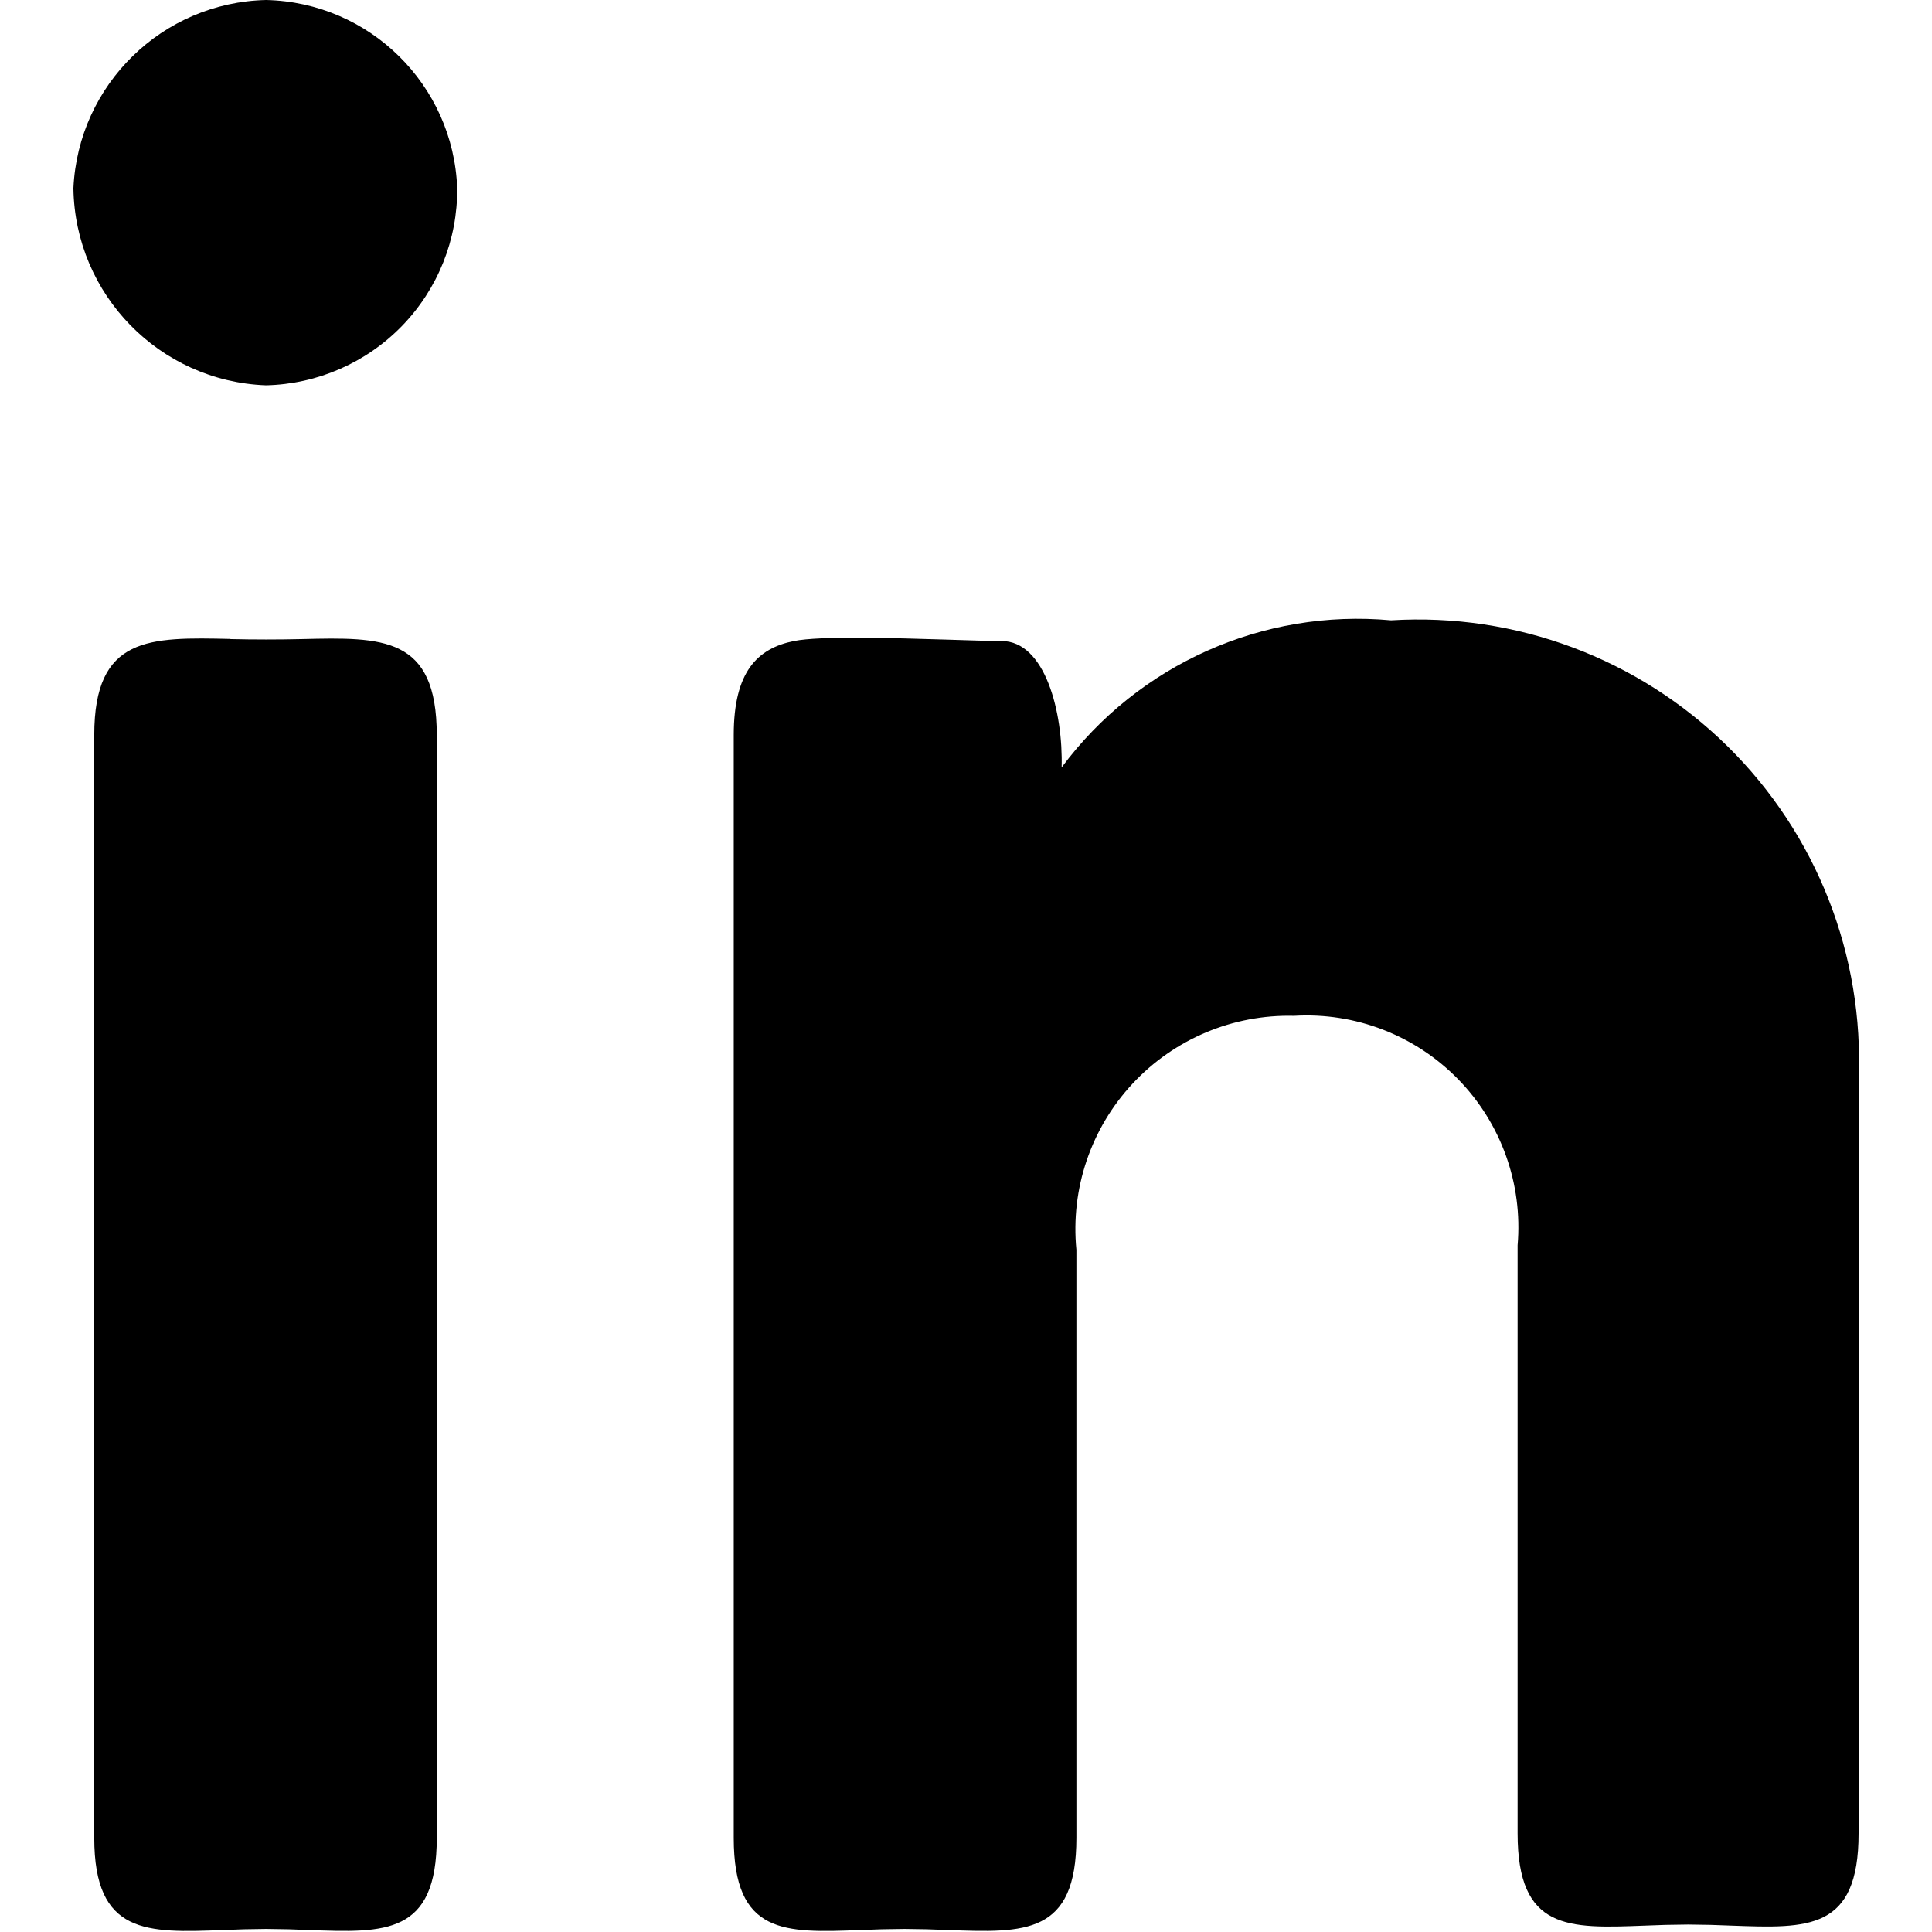
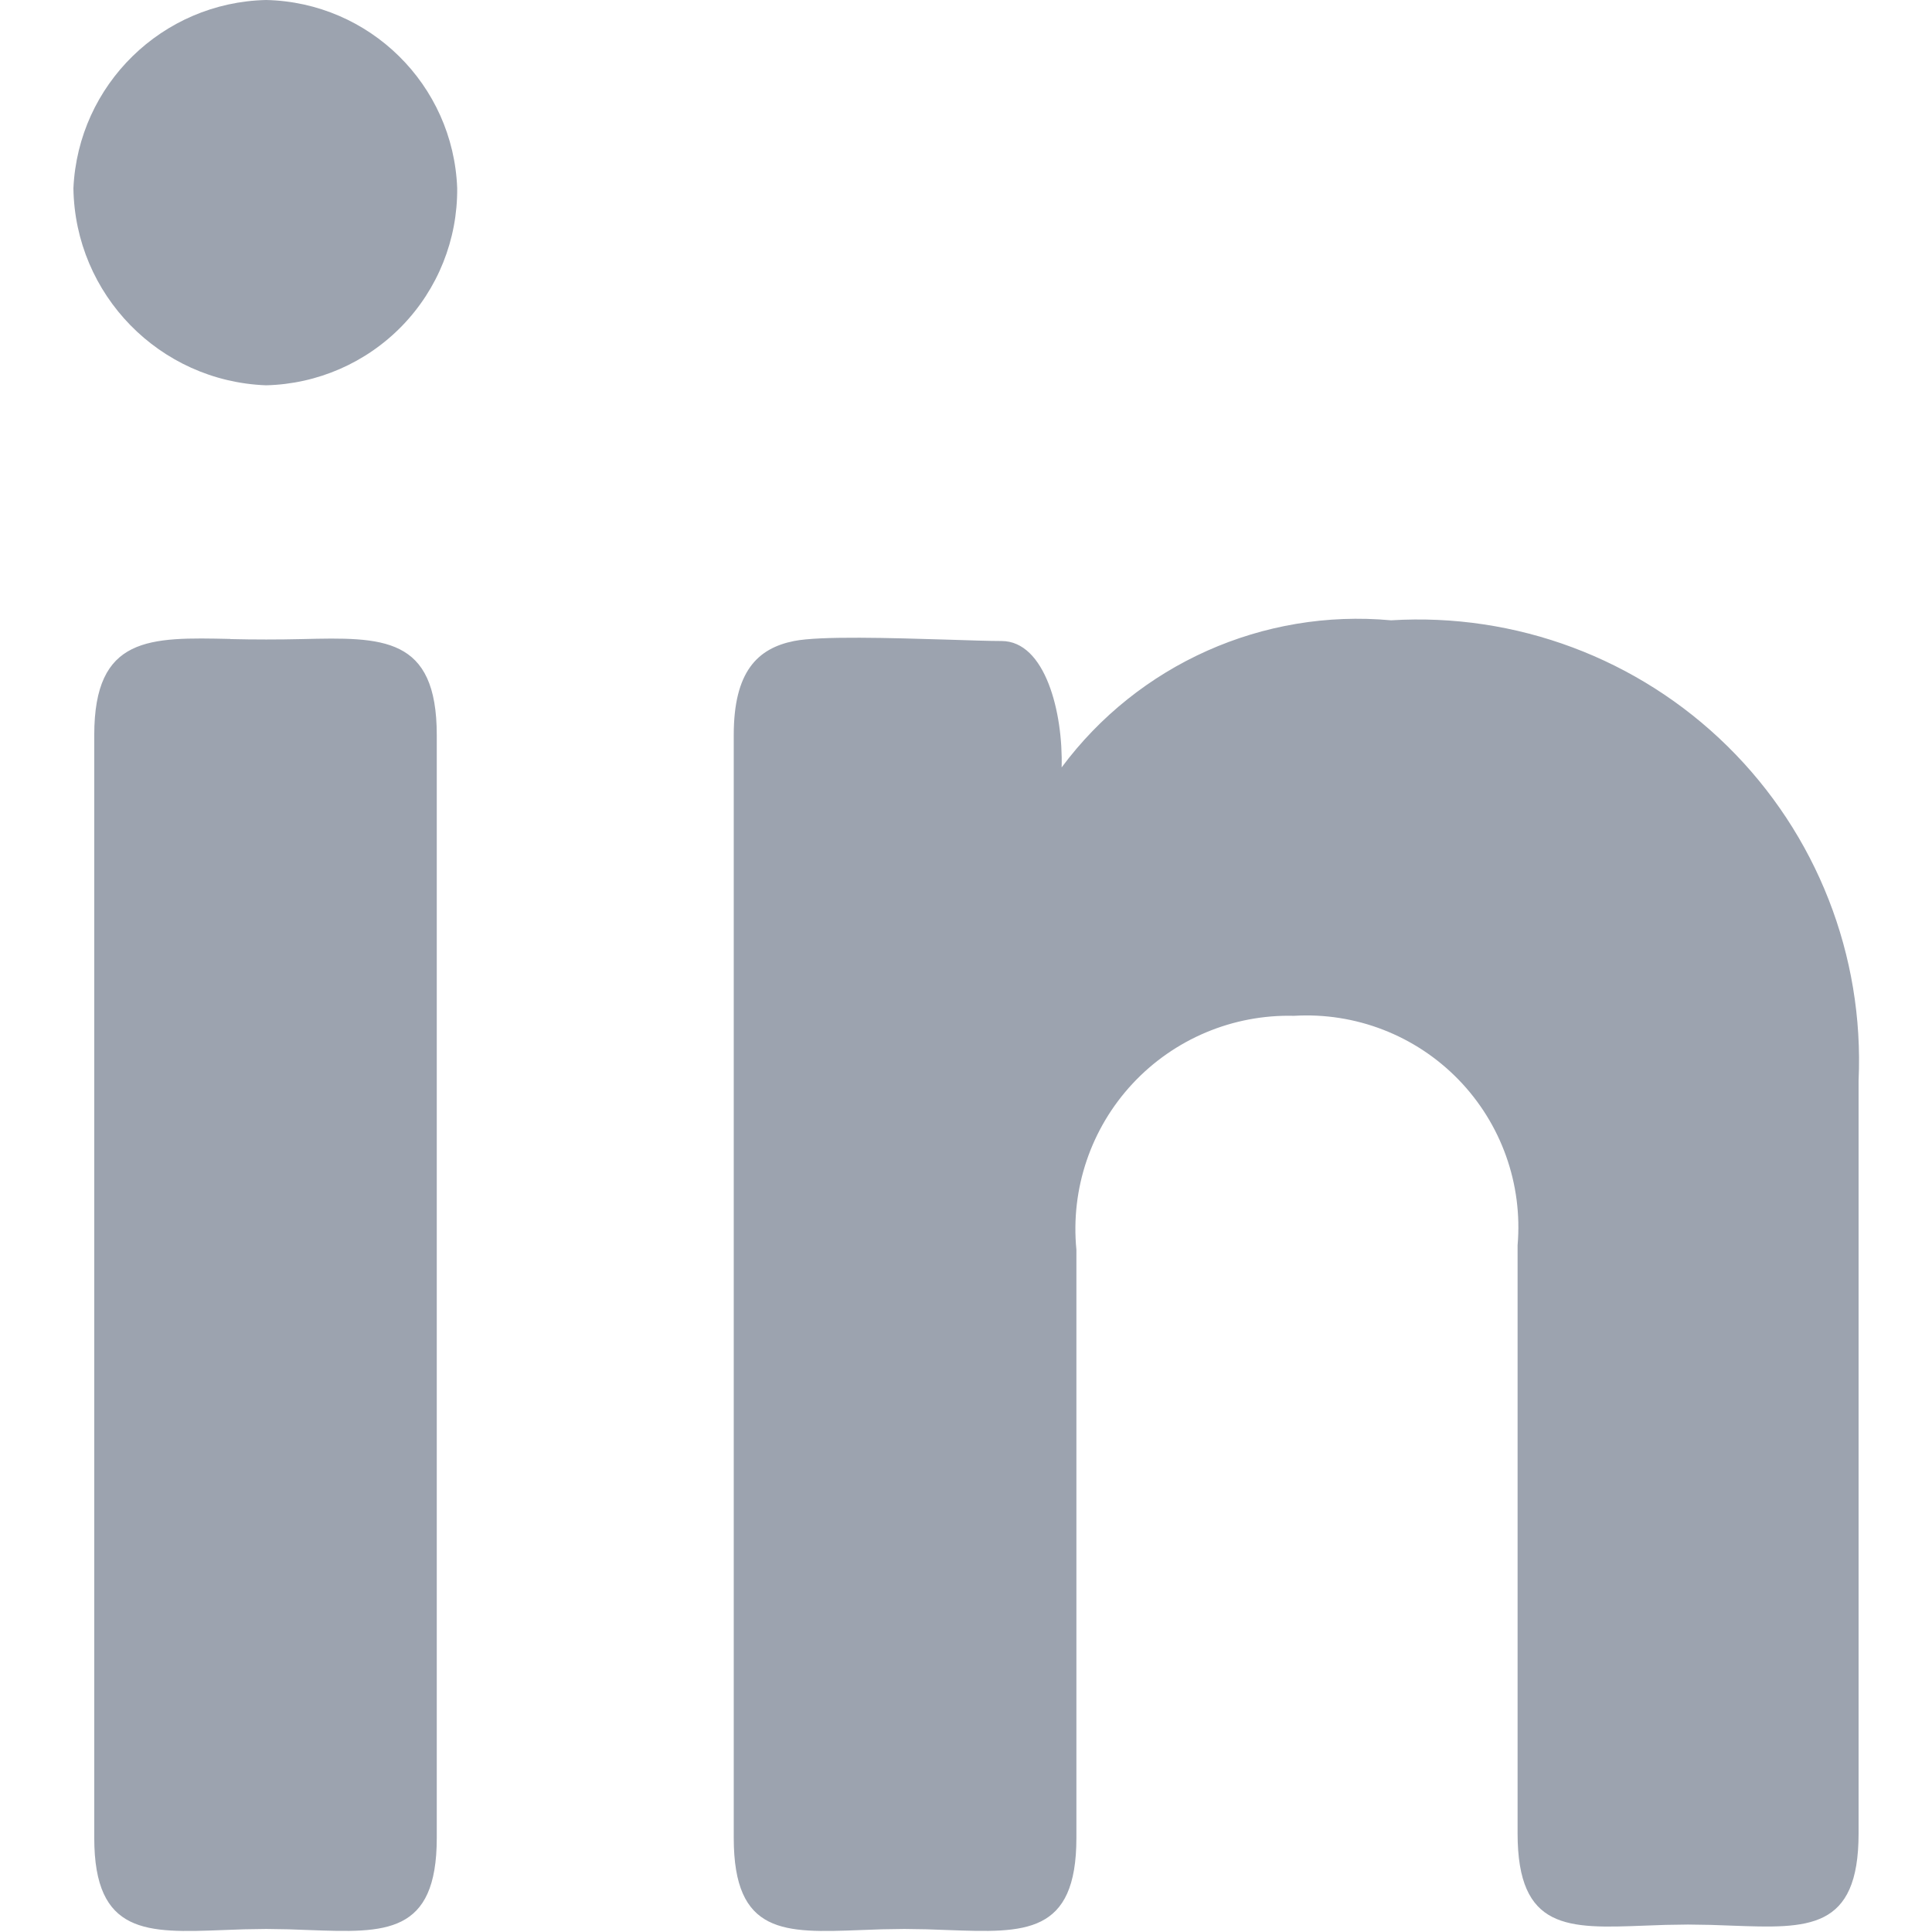
<svg xmlns="http://www.w3.org/2000/svg" width="14" height="14" viewBox="0 0 14 14">
-   <path fill="currentColor" fill-rule="evenodd" d="M2.913 2.362c.26-.268.403-.626.4-.998A1.417 1.417 0 0 0 1.928 0A1.43 1.43 0 0 0 .532 1.364a1.45 1.45 0 0 0 1.396 1.428a1.42 1.42 0 0 0 .985-.43M1.67 4.63c-.587-.013-.987-.022-.987.696v7.992c0 .703.382.689.932.668q.15-.007.314-.008q.165.001.314.008c.548.02.922.035.922-.668V5.327c0-.718-.392-.71-.976-.696a11 11 0 0 1-.519 0Zm4.084.015c-.266.053-.437.223-.437.681v7.992c0 .703.367.689.918.668q.15-.007.318-.008q.168.001.319.008c.554.02.928.035.928-.668V9.056a1.545 1.545 0 0 1 1.577-1.695a1.534 1.534 0 0 1 1.62 1.663v4.261c0 .704.366.69.917.669q.15-.007.318-.008q.168.001.319.008c.551.02.917.035.917-.668V7.83a3.195 3.195 0 0 0-3.388-3.335a2.67 2.67 0 0 0-2.387 1.066c.011-.394-.117-.916-.436-.916c-.092 0-.233-.005-.393-.01c-.4-.012-.92-.028-1.11.01" clip-rule="evenodd" />
+   <path fill="#9ca3af" fill-rule="evenodd" d="M2.913 2.362c.26-.268.403-.626.4-.998A1.417 1.417 0 0 0 1.928 0A1.43 1.43 0 0 0 .532 1.364a1.45 1.45 0 0 0 1.396 1.428a1.42 1.42 0 0 0 .985-.43M1.67 4.63c-.587-.013-.987-.022-.987.696v7.992c0 .703.382.689.932.668q.15-.007.314-.008q.165.001.314.008c.548.02.922.035.922-.668V5.327c0-.718-.392-.71-.976-.696a11 11 0 0 1-.519 0Zm4.084.015c-.266.053-.437.223-.437.681v7.992c0 .703.367.689.918.668q.15-.007.318-.008q.168.001.319.008c.554.02.928.035.928-.668V9.056a1.545 1.545 0 0 1 1.577-1.695a1.534 1.534 0 0 1 1.62 1.663v4.261c0 .704.366.69.917.669q.15-.007.318-.008q.168.001.319.008c.551.02.917.035.917-.668V7.83a3.195 3.195 0 0 0-3.388-3.335a2.67 2.67 0 0 0-2.387 1.066c.011-.394-.117-.916-.436-.916c-.092 0-.233-.005-.393-.01c-.4-.012-.92-.028-1.11.01" clip-rule="evenodd" />
</svg>
